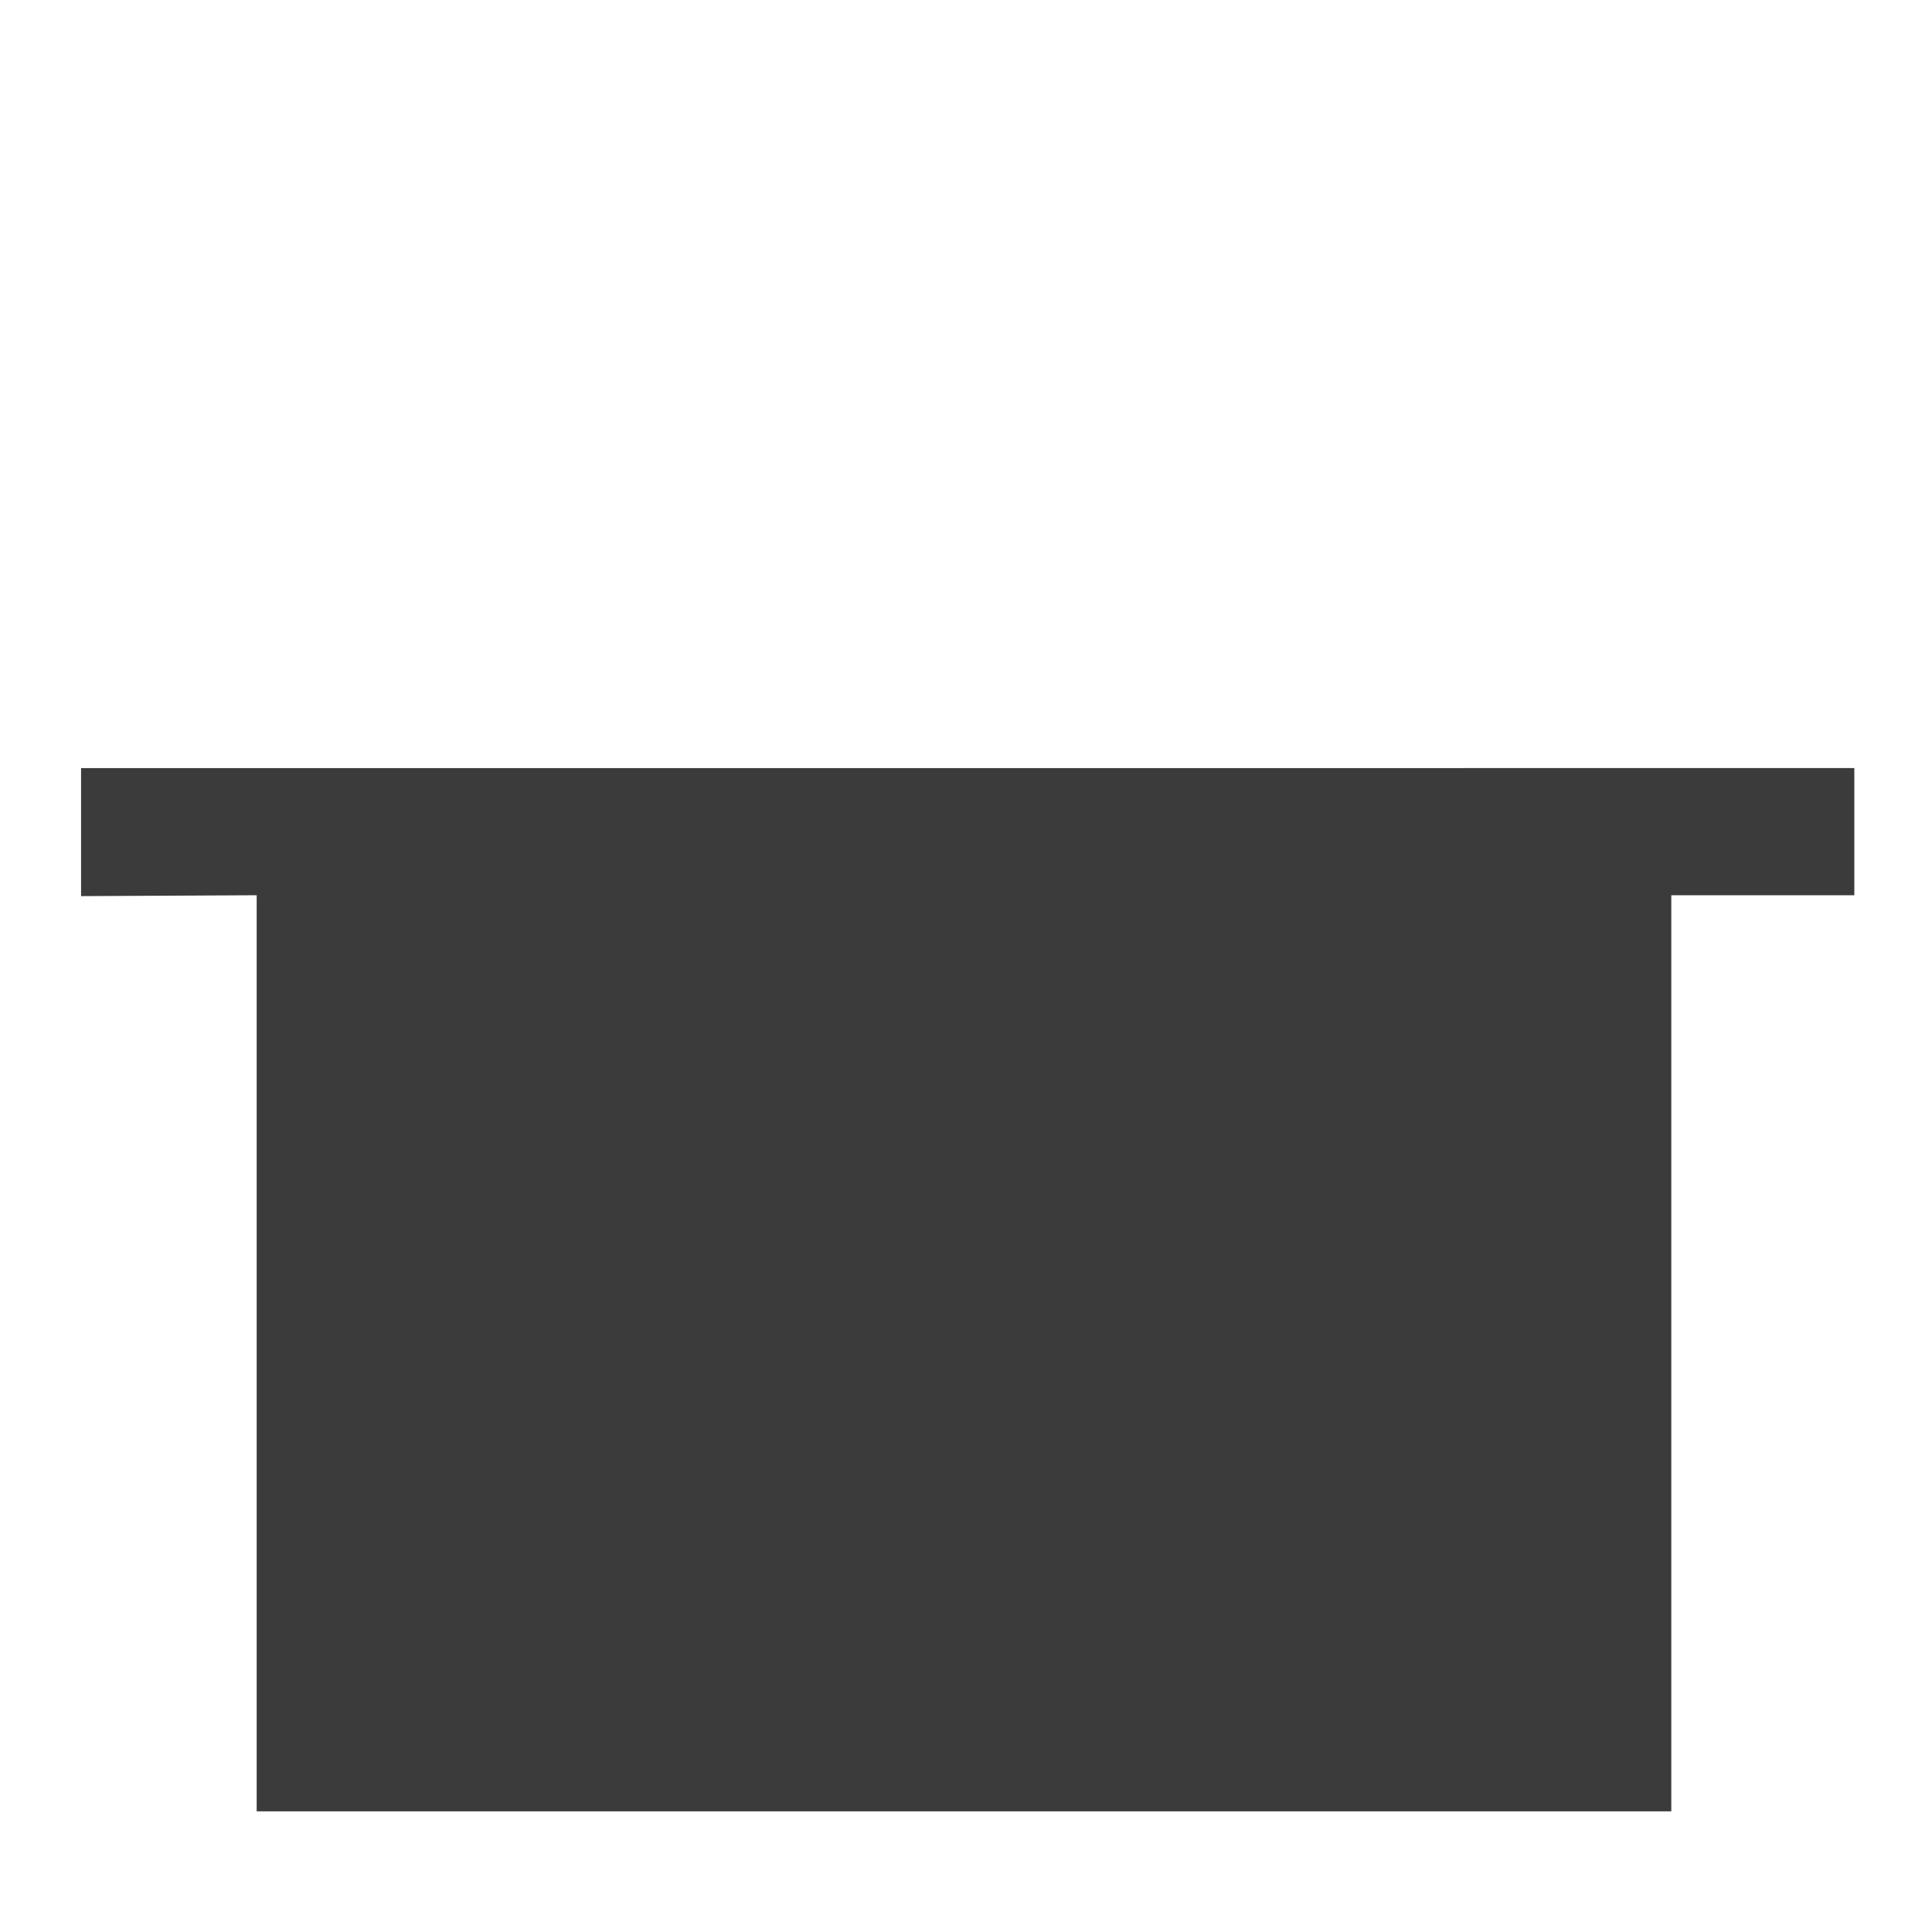
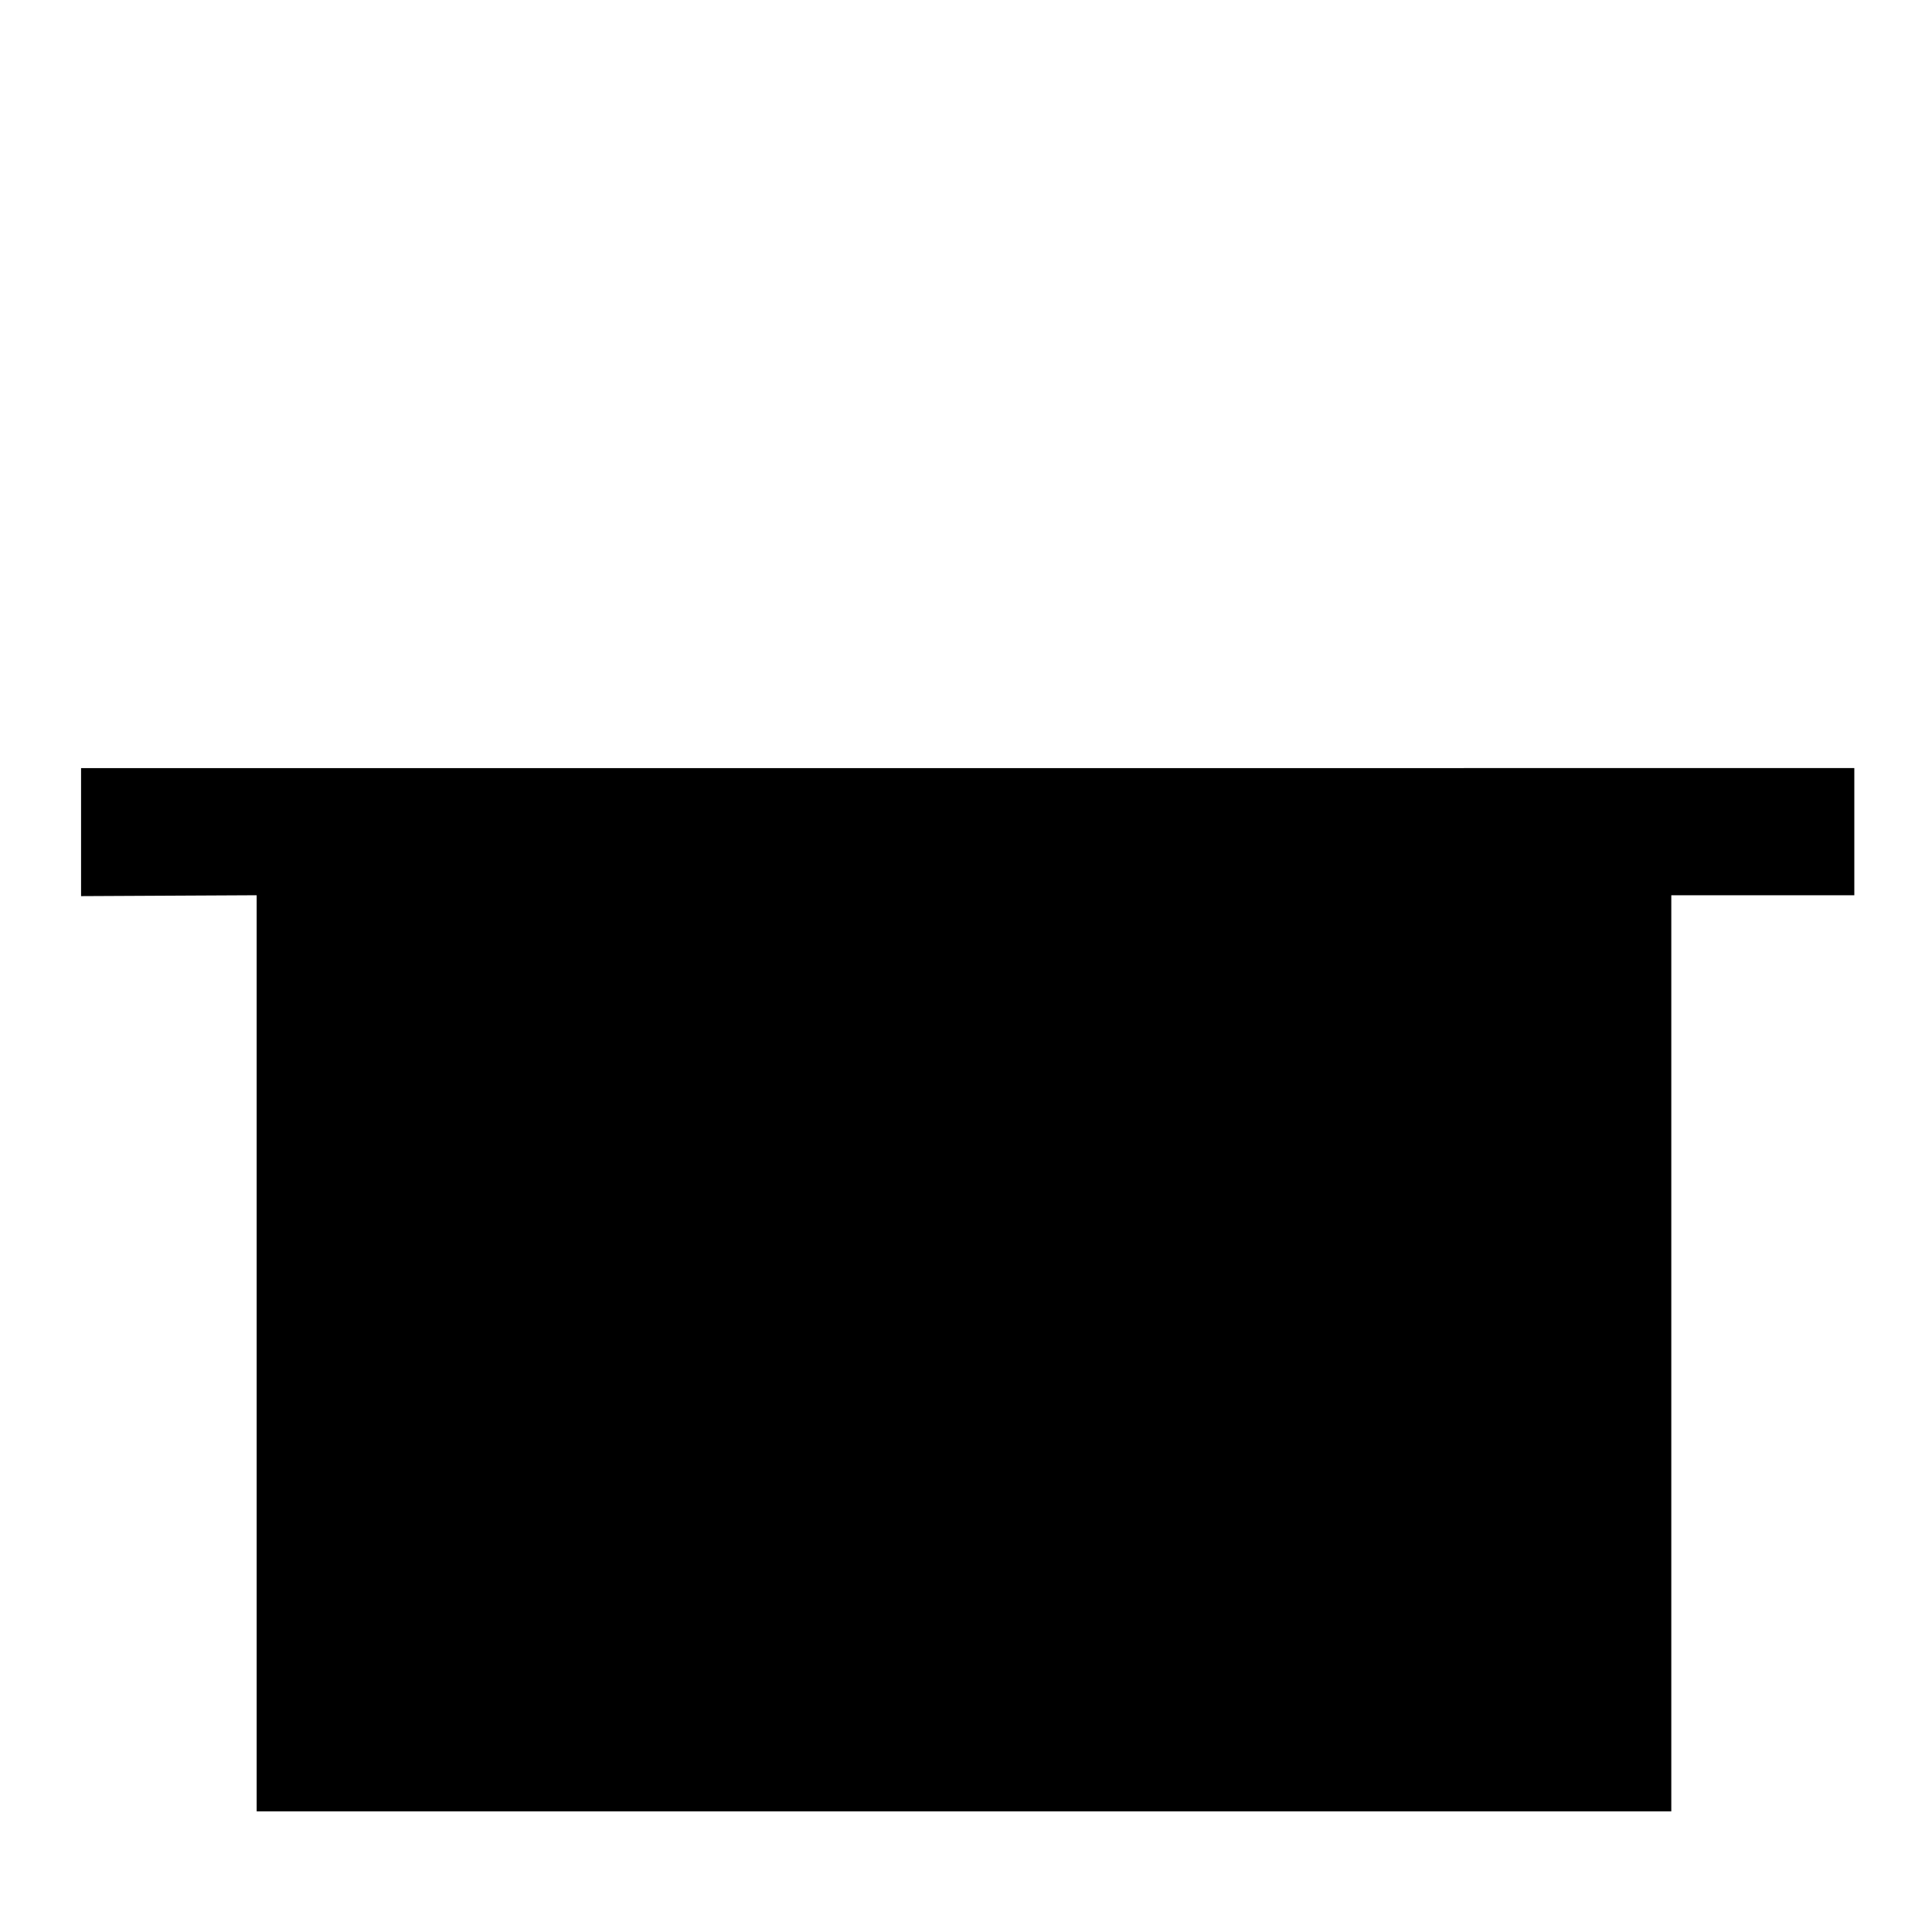
<svg xmlns="http://www.w3.org/2000/svg" viewBox="0 0 48 48">
  <rect width="48" height="48" fill="none" />
-   <path d="M23.95,10.042H2.014v3.18L6.377,13.2v22.76H41.523V13.2l4.547,0v-3.16Z" transform="translate(0 9.042)" fill="#3b3b3b" />
+   <path d="M23.95,10.042H2.014v3.18L6.377,13.2v22.76H41.523V13.2l4.547,0v-3.16Z" transform="translate(0 9.042)" fill="currentColor" />
</svg>
